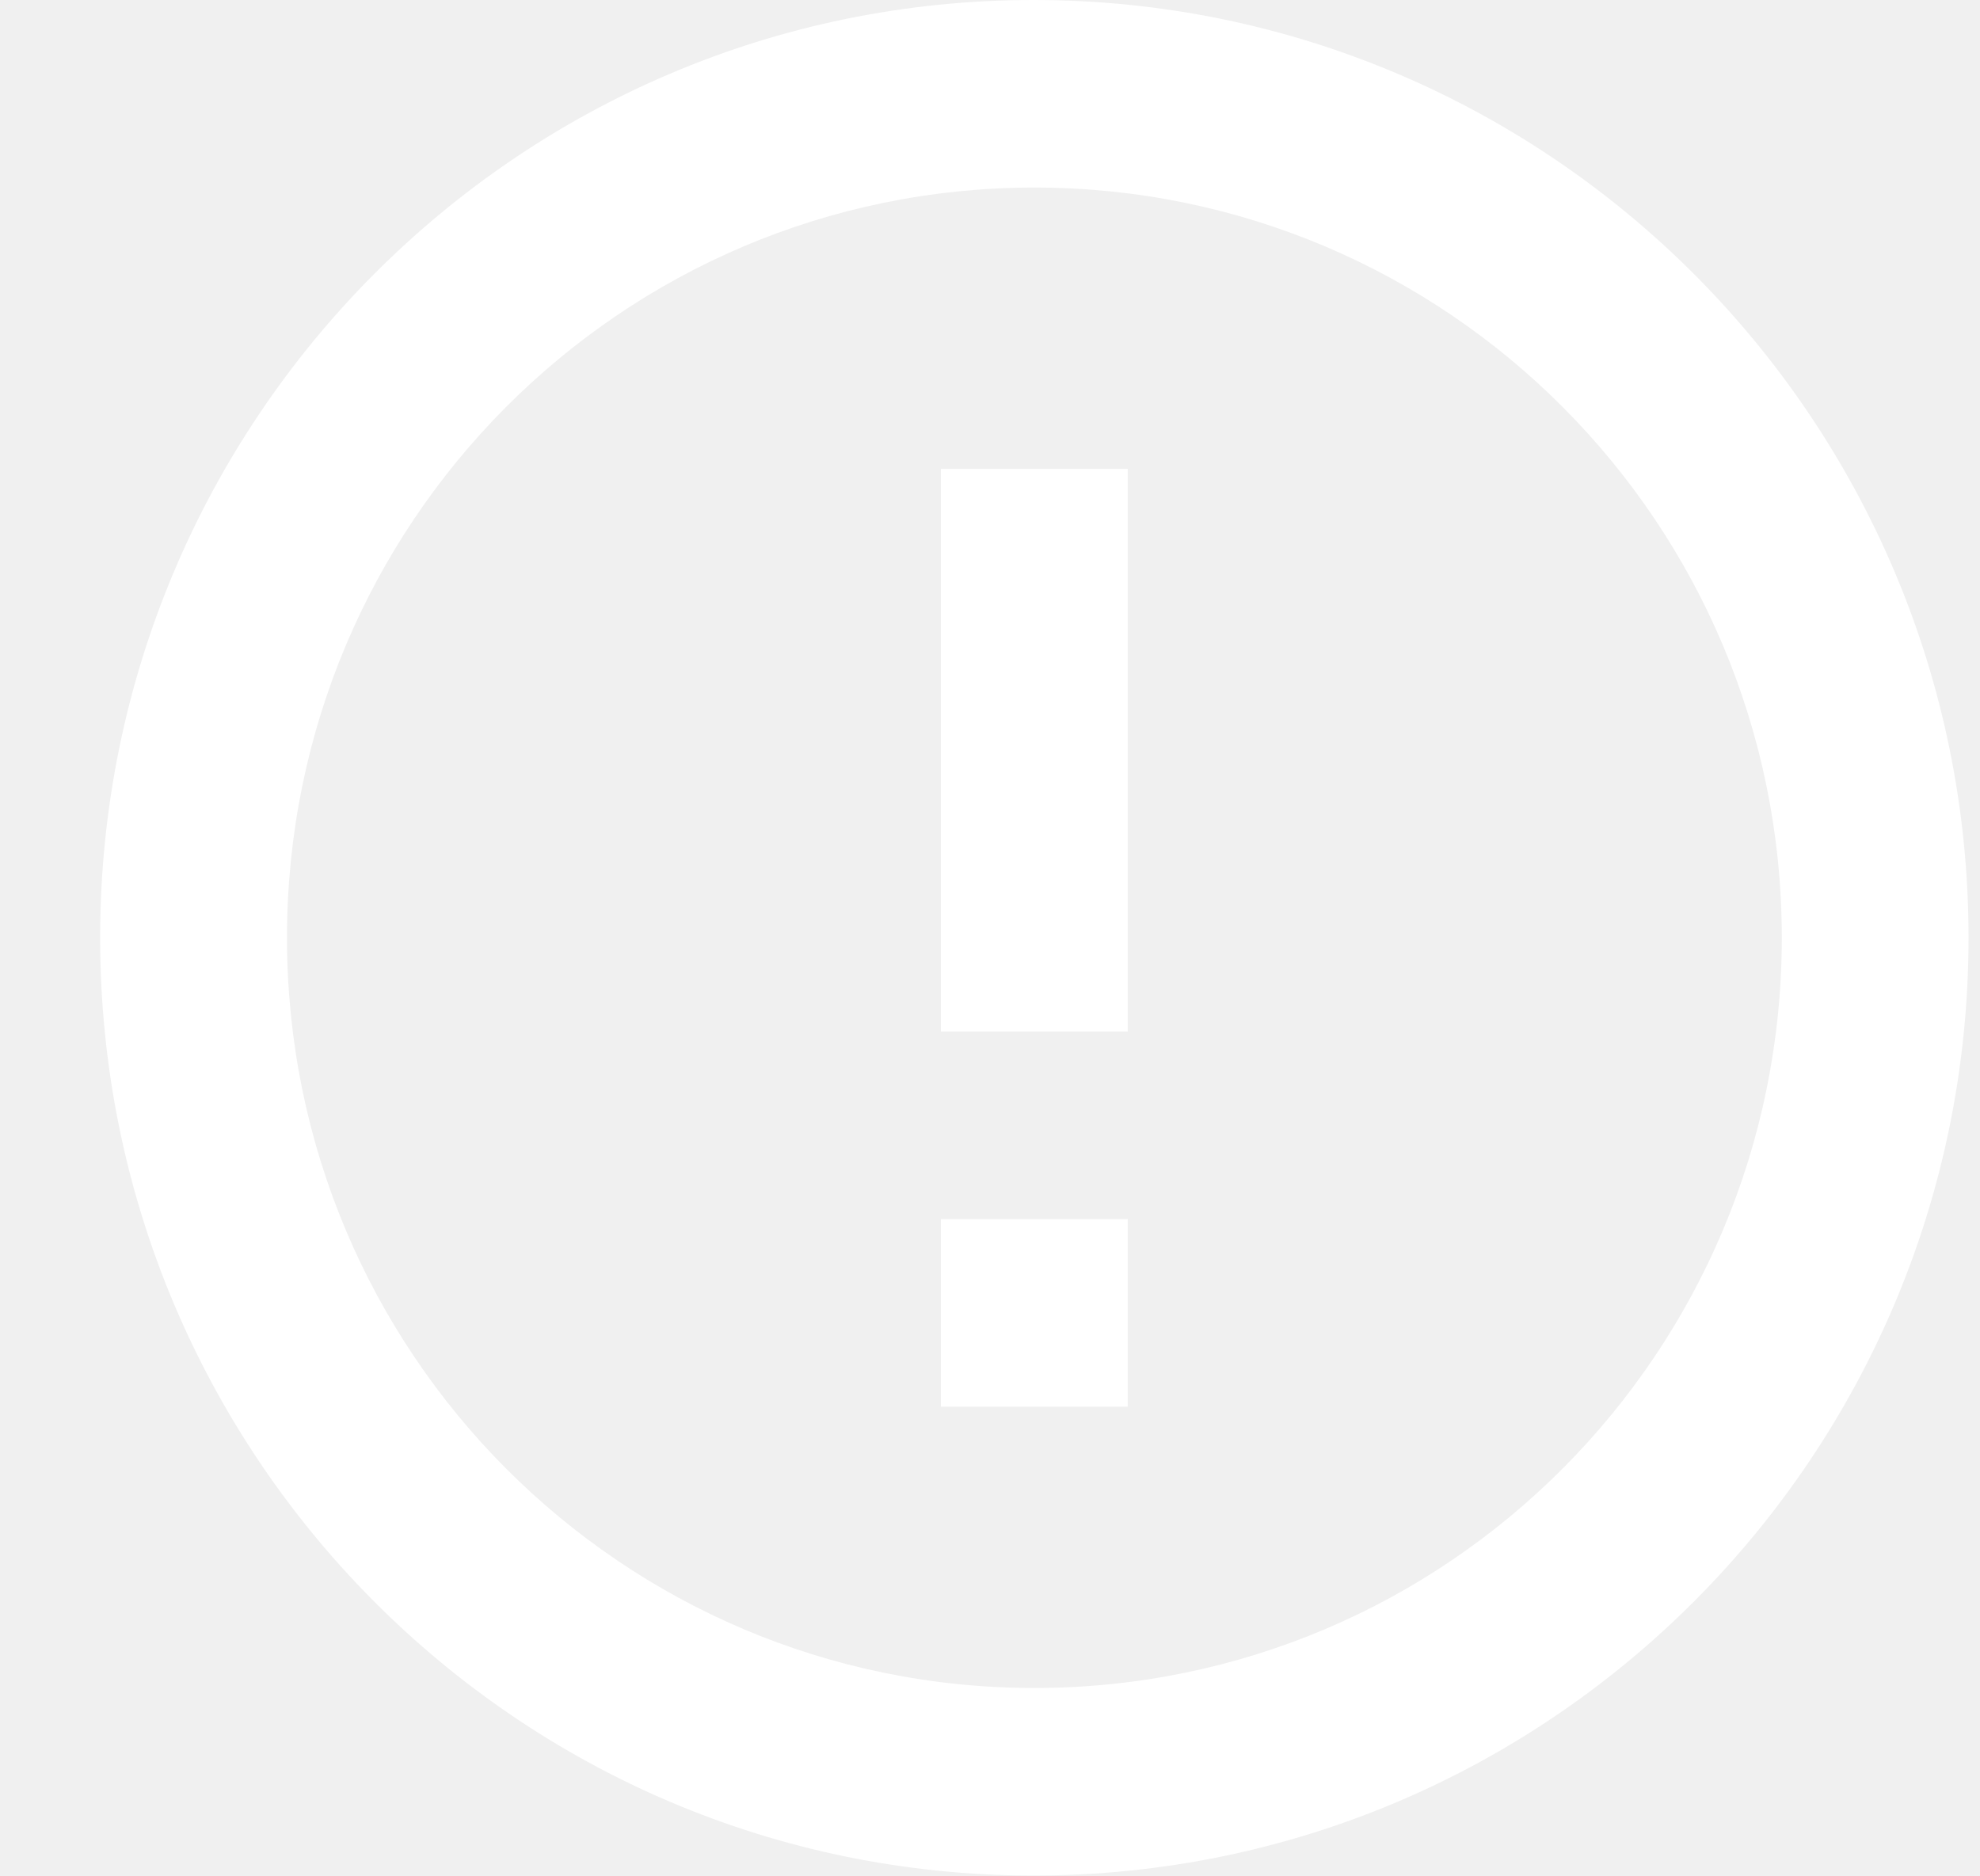
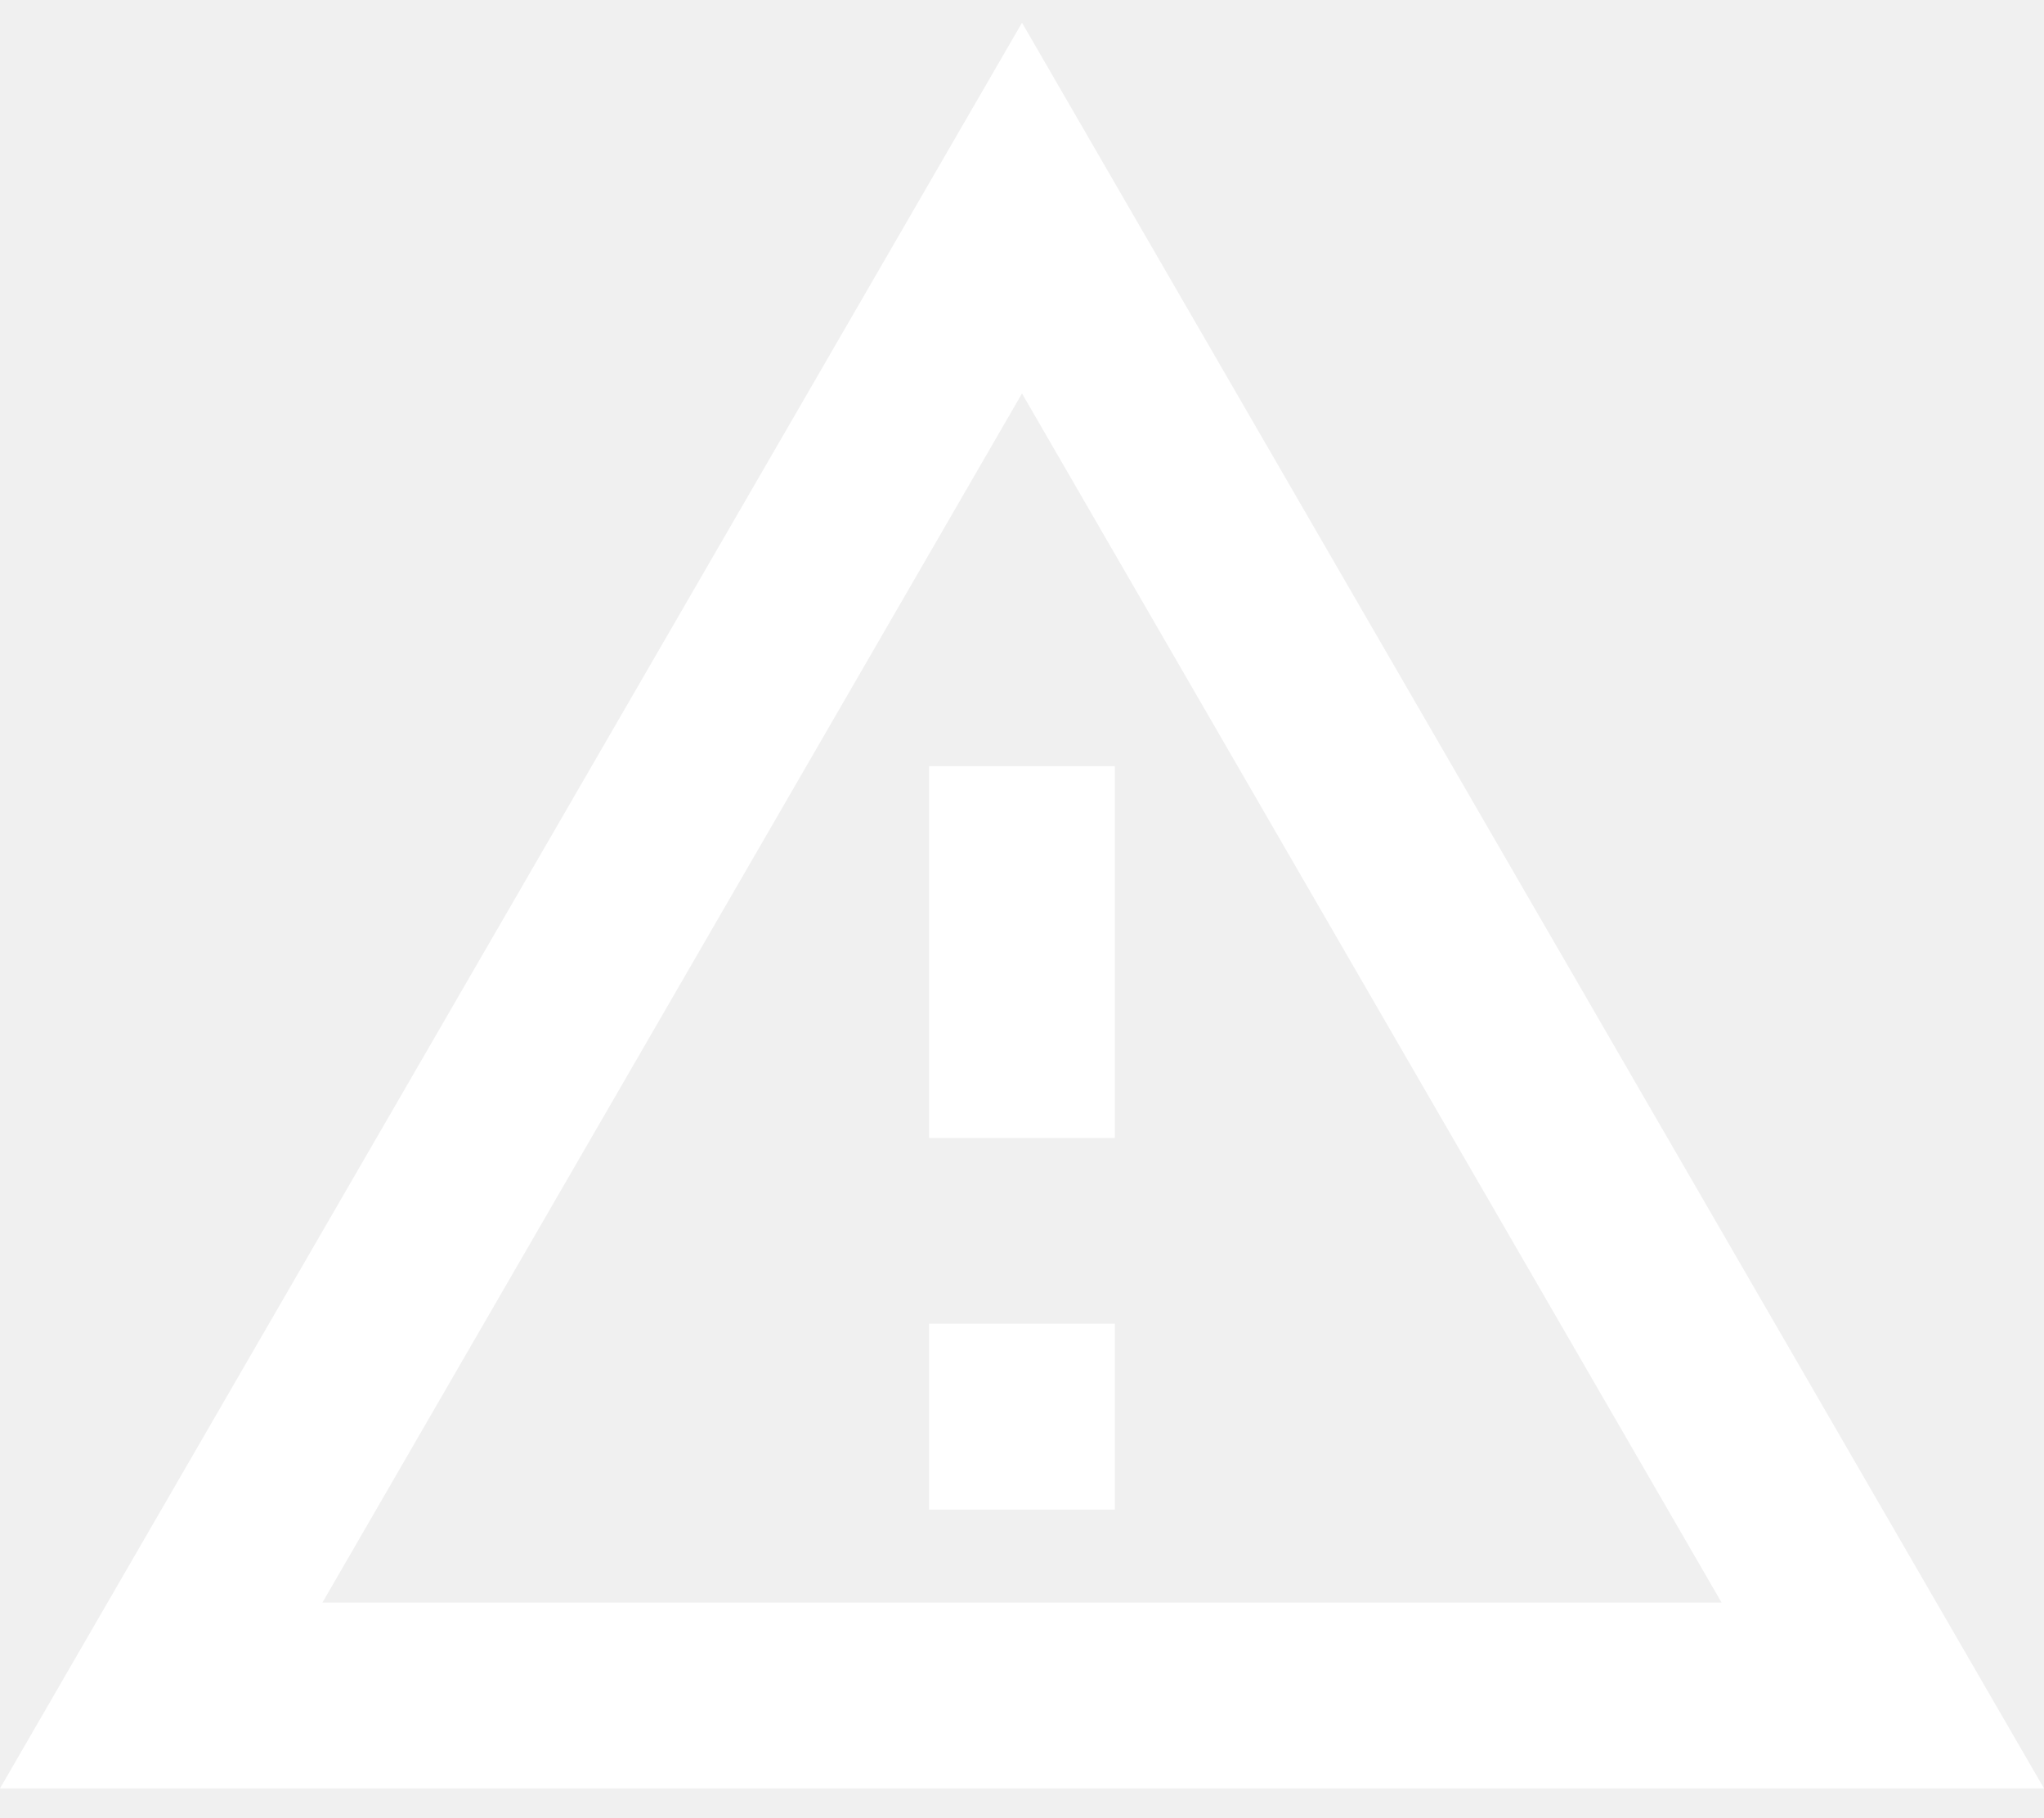
- <svg xmlns="http://www.w3.org/2000/svg" width="19" height="18" viewBox="0 0 19 18" fill="none">
-   <path fill-rule="evenodd" clip-rule="evenodd" d="M9.917 0C4.968 0 0.961 4.032 0.961 9C0.961 13.968 4.968 18 9.917 18C14.874 18 18.89 13.968 18.89 9C18.89 4.032 14.874 0 9.917 0ZM10.822 4.5H9.029V9.9H10.822V4.5ZM10.822 11.7H9.029V13.5H10.822V11.7ZM2.754 9C2.754 12.978 5.963 16.2 9.926 16.2C13.888 16.2 17.098 12.978 17.098 9C17.098 5.022 13.888 1.8 9.926 1.8C5.963 1.8 2.754 5.022 2.754 9Z" fill="white" />
+ <svg xmlns="http://www.w3.org/2000/svg" width="18" height="16" viewBox="0 0 15 13" fill="none">
+   <path fill-rule="evenodd" clip-rule="evenodd" d="M7.5 0L0 12.954H15L7.5 0ZM12.634 11.591L7.5 2.72L2.366 11.591H12.634ZM8.181 9.545H6.818V10.909H8.181V9.545ZM6.818 5.455H8.181V8.182H6.818V5.455Z" fill="white" />
</svg>
